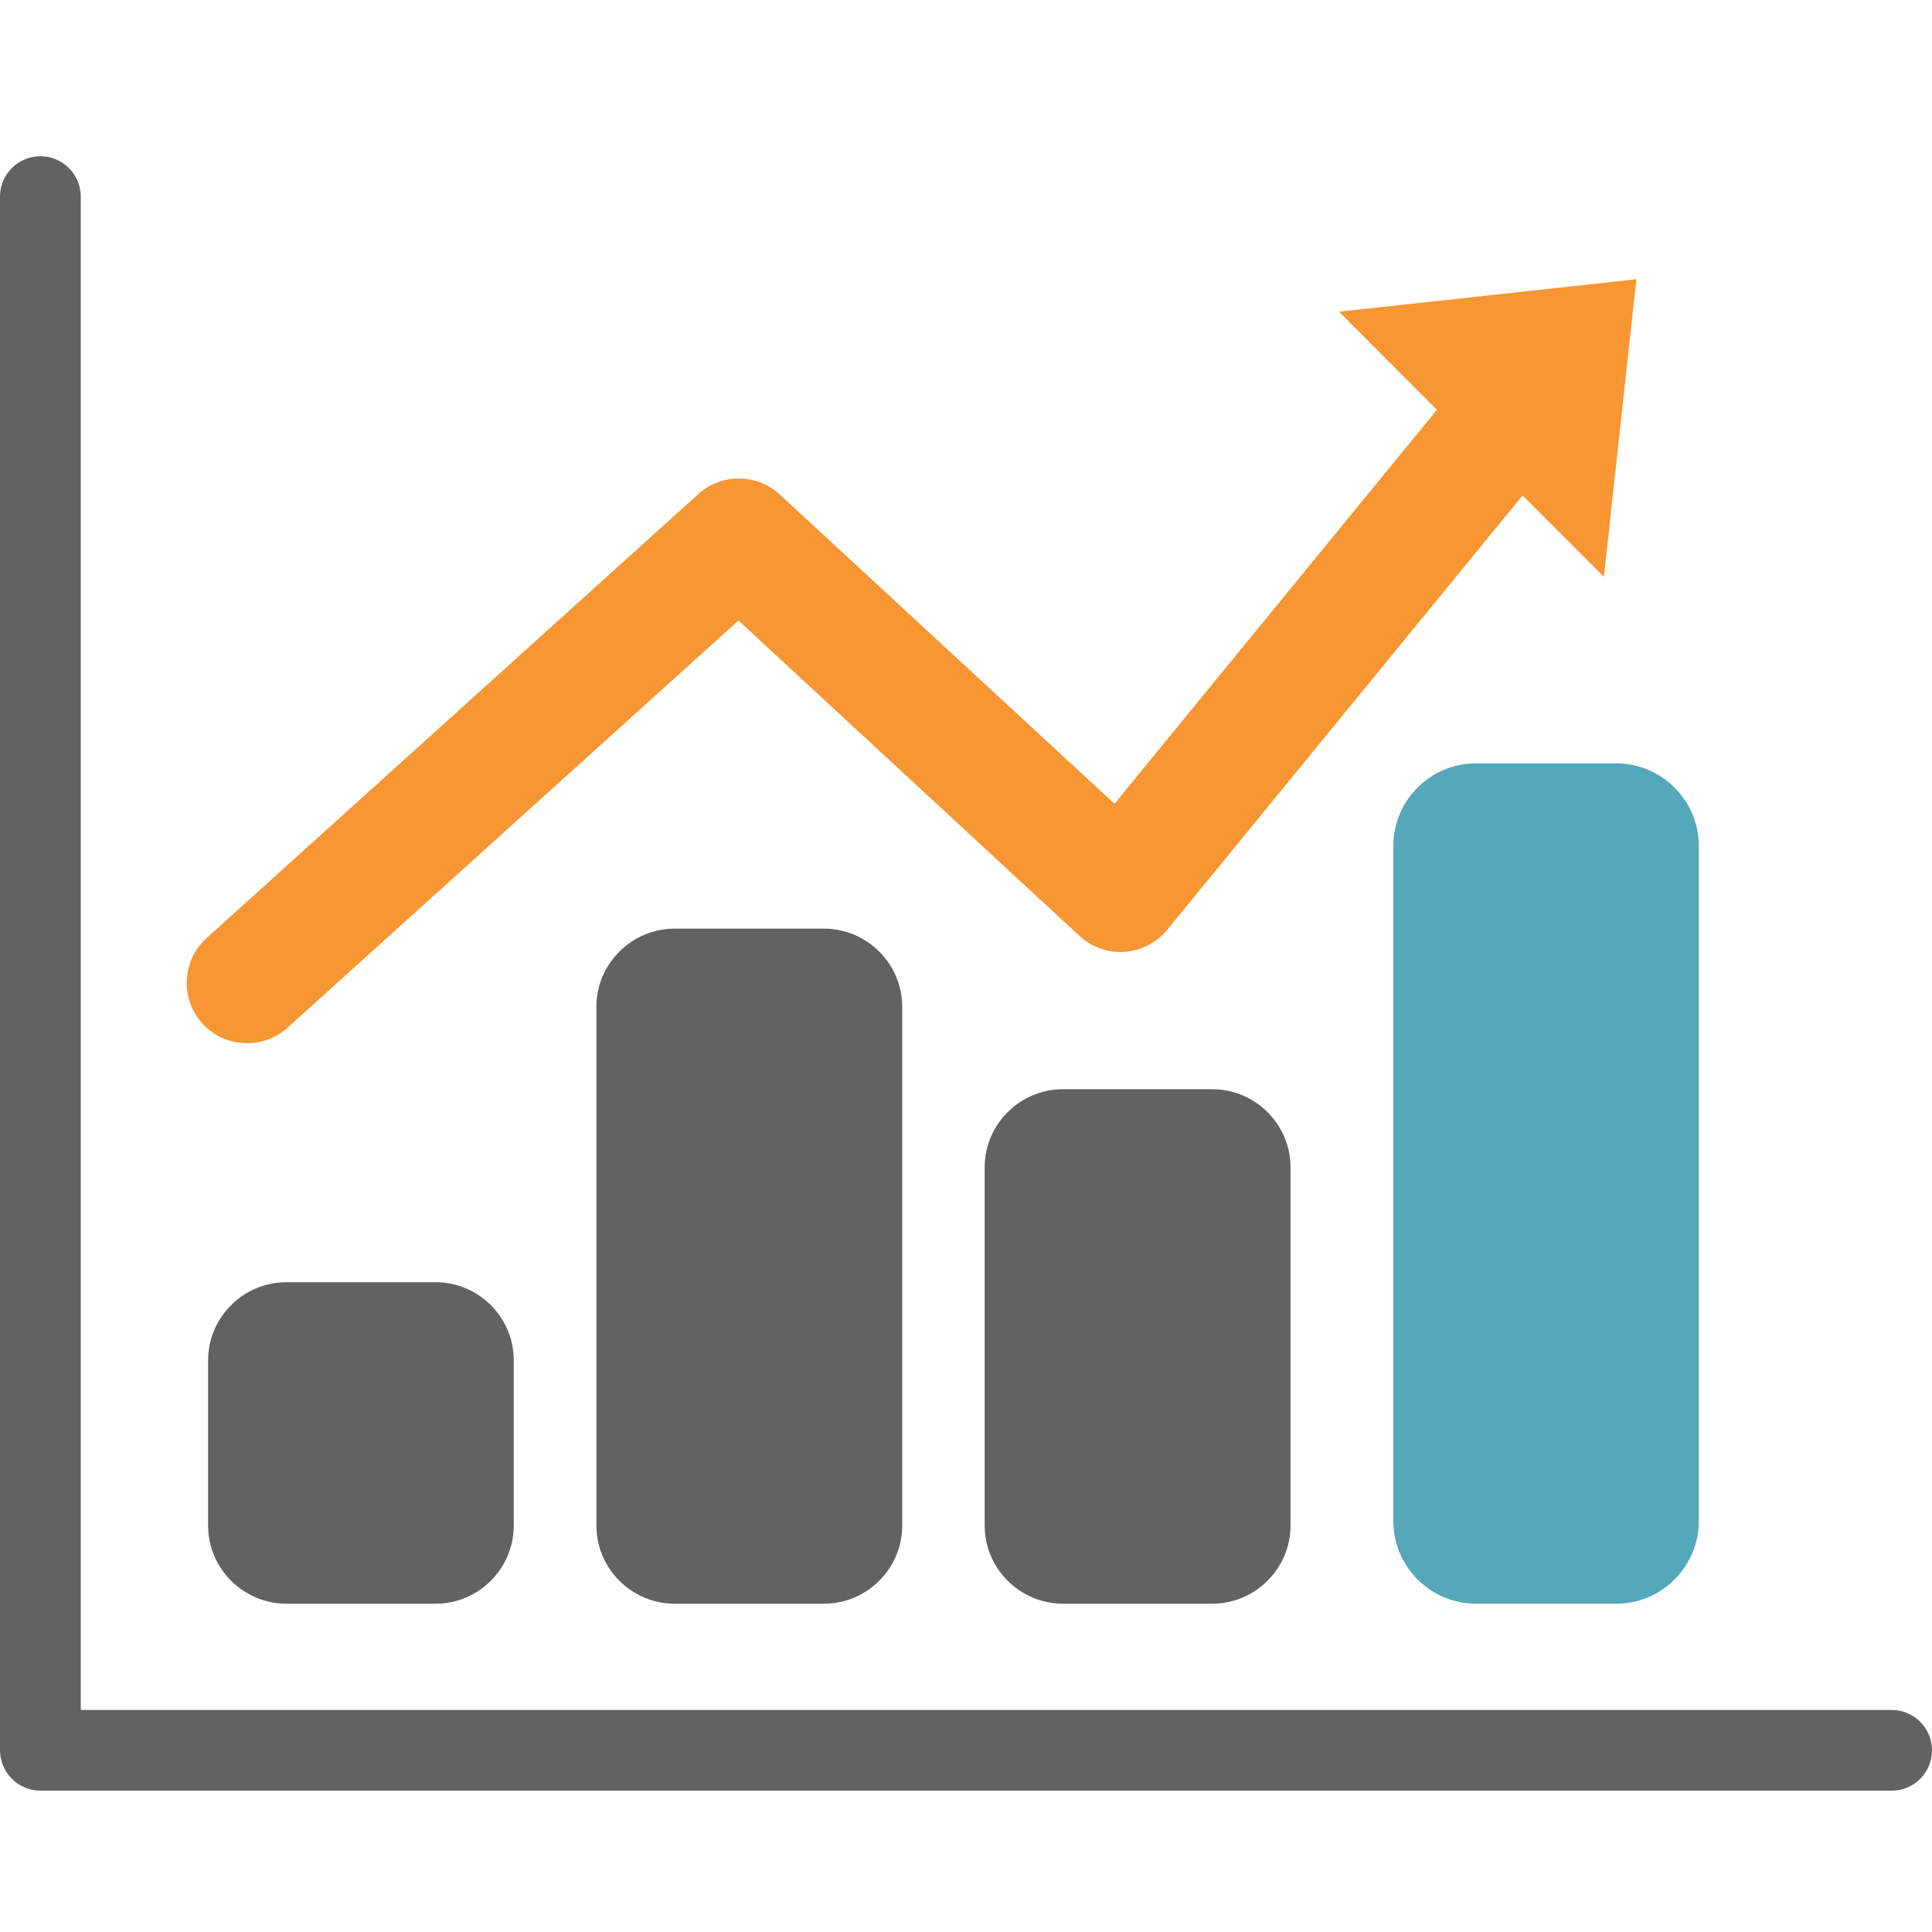
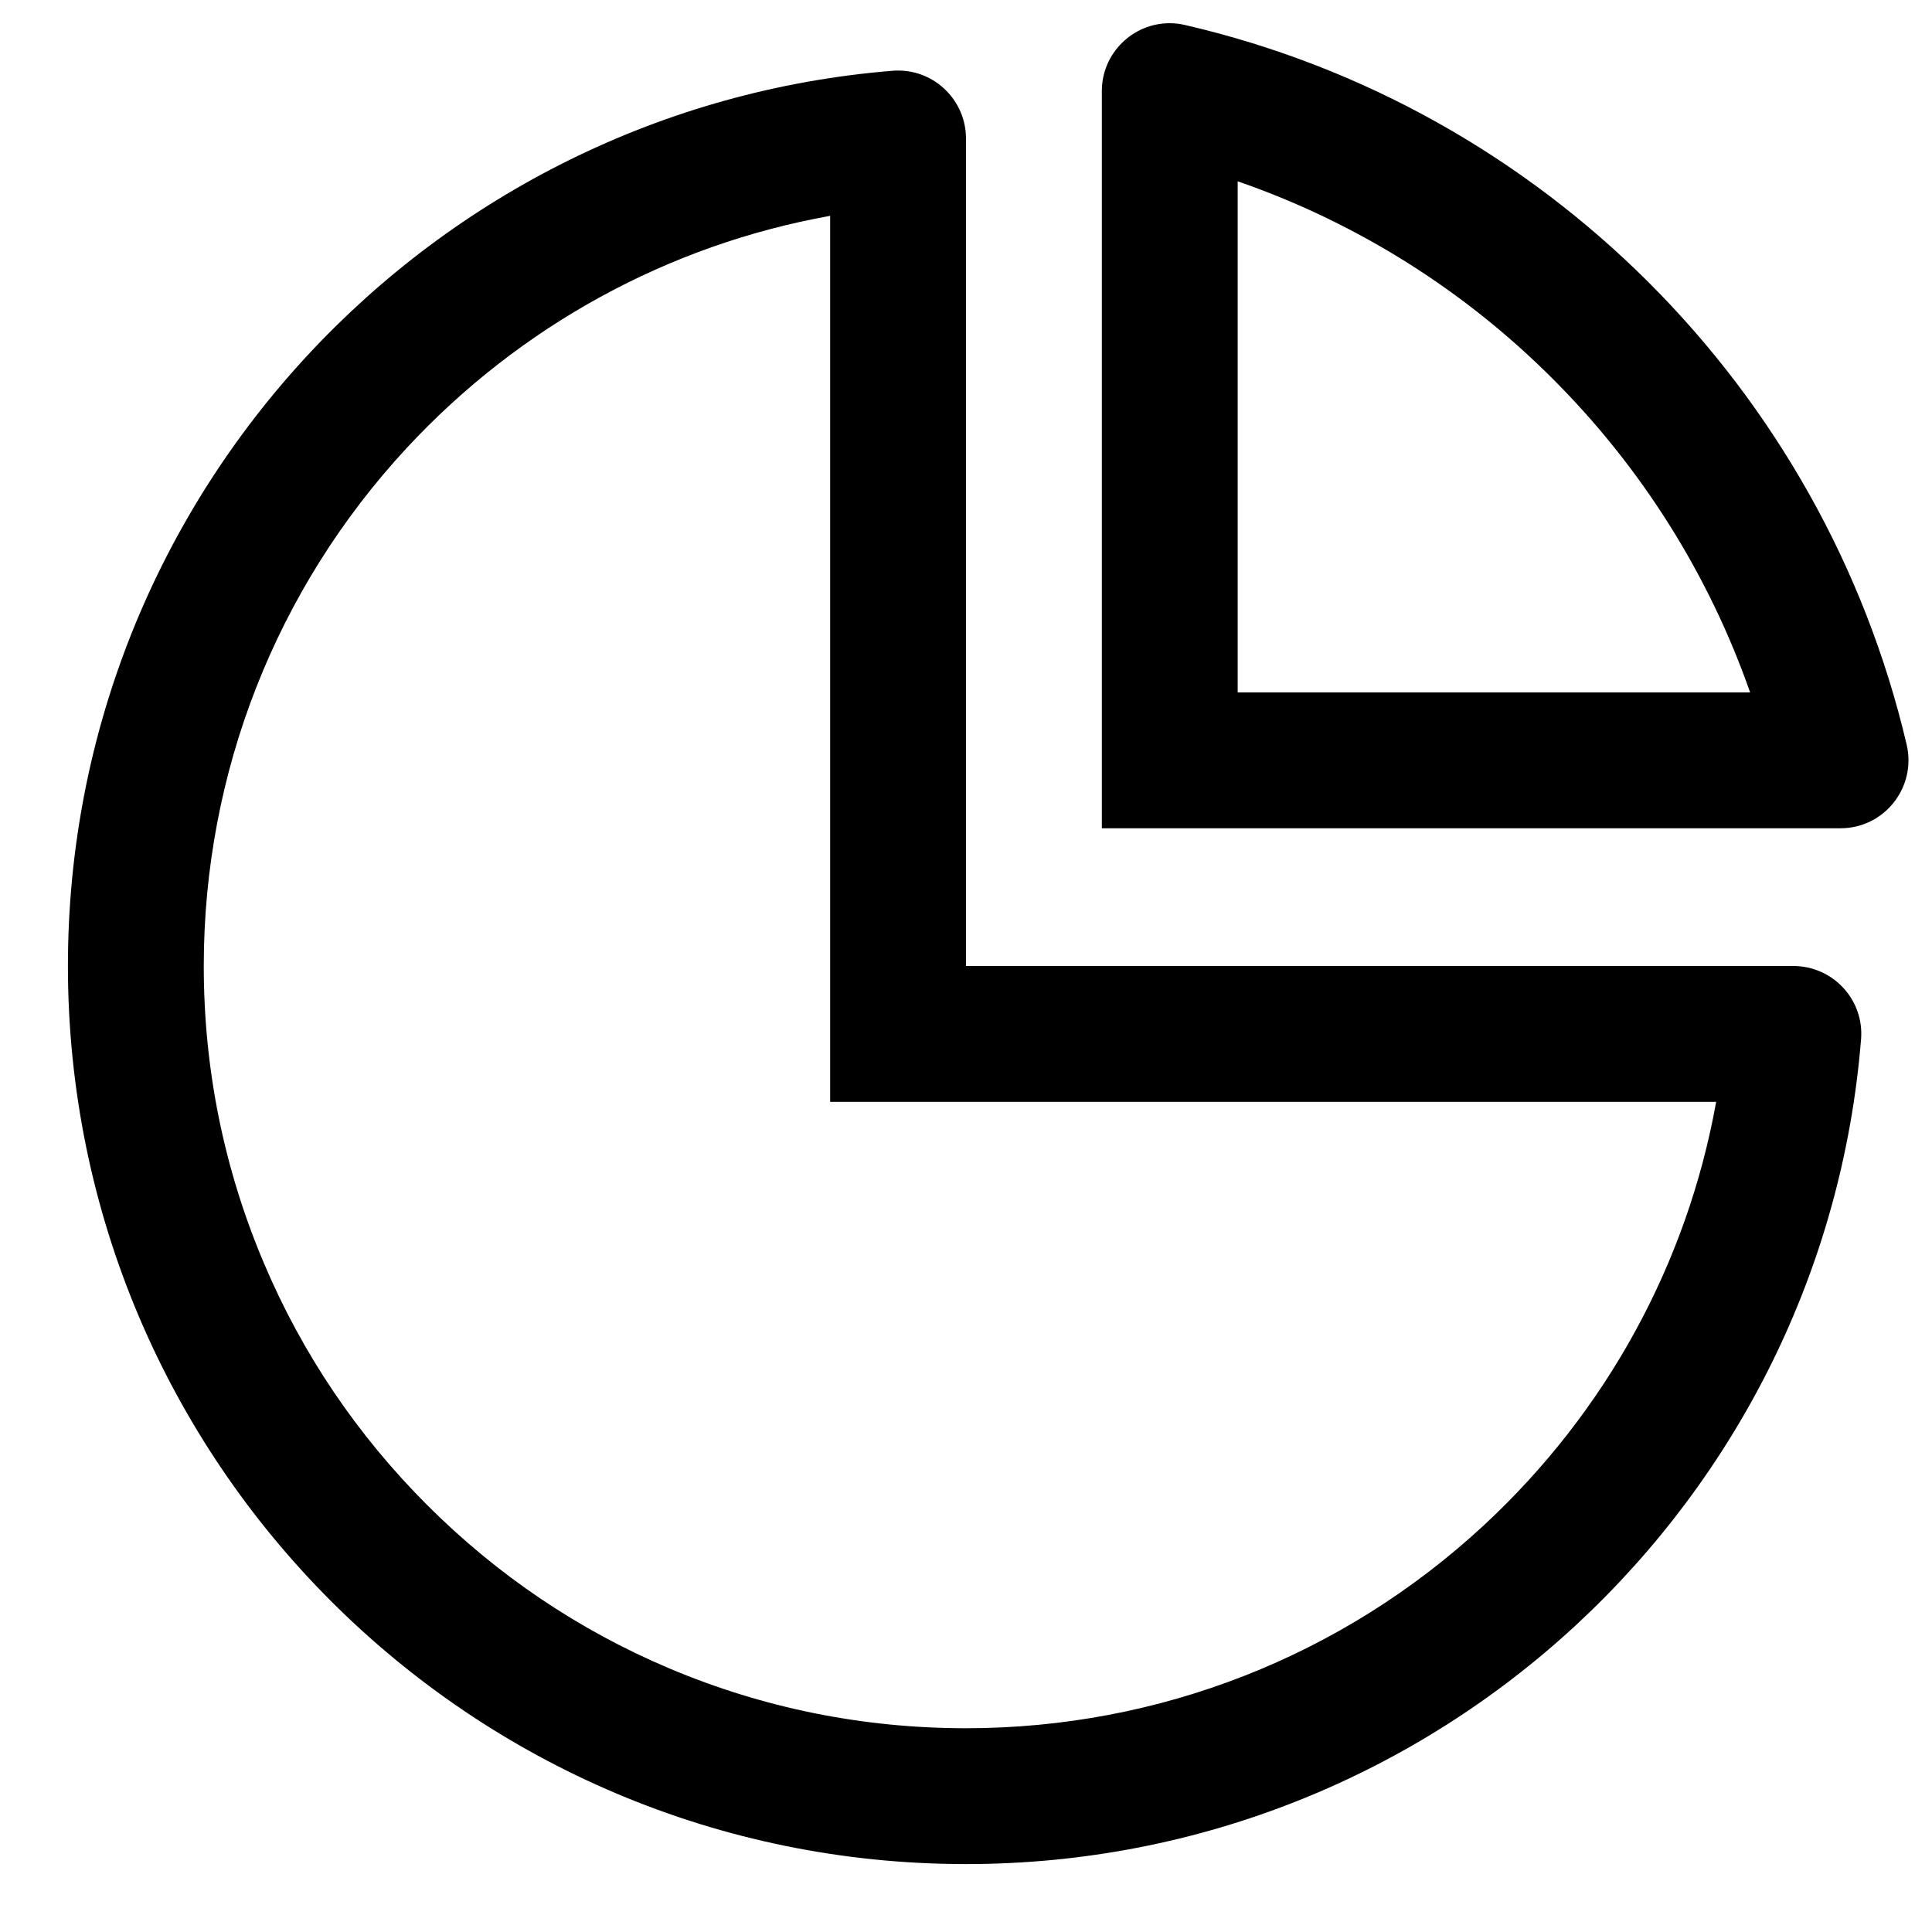
- <svg xmlns="http://www.w3.org/2000/svg" t="1597381045627" class="icon" viewBox="0 0 1024 1024" version="1.1" p-id="8567" width="200" height="200">
+ <svg xmlns="http://www.w3.org/2000/svg" t="1597395338175" class="icon" viewBox="0 0 1024 1024" version="1.1" p-id="7872" width="200" height="200">
  <defs>
    <style type="text/css" />
  </defs>
-   <path d="M21.4 949.1c-5.6 0-11.2-2.3-15.1-6.3-4-4-6.3-9.5-6.3-15.1V104.2c0-11.8 9.6-21.4 21.4-21.4 11.8 0 21.4 9.6 21.4 21.4v802.1h959.8c11.8 0 21.4 9.6 21.4 21.4 0 11.8-9.6 21.4-21.4 21.4H21.4z" fill="#626262" p-id="8568" />
-   <path d="M272.3 808.6c0 22.8-18.6 41.4-41.4 41.4h-79.1c-22.8 0-41.5-18.6-41.5-41.4V721c0-22.8 18.7-41.4 41.5-41.4h79.1c22.8 0 41.4 18.6 41.4 41.4v87.6zM478.2 808.6c0 22.8-18.7 41.4-41.5 41.4h-79.1c-22.8 0-41.5-18.6-41.5-41.4v-275c0-22.8 18.7-41.4 41.5-41.4h79.1c22.8 0 41.5 18.6 41.5 41.4v275z" fill="#626262" p-id="8569" />
-   <path d="M900.4 806.3c0 24-19.7 43.7-43.7 43.7h-74.5c-24 0-43.7-19.7-43.7-43.7v-358c0-24 19.6-43.7 43.7-43.7h74.5c24 0 43.7 19.7 43.7 43.7v358z" fill="#54A8B9" p-id="8570" />
-   <path d="M684 808.6c0 22.8-18.7 41.4-41.5 41.4h-79.1c-22.8 0-41.5-18.6-41.5-41.4V618.7c0-22.8 18.7-41.4 41.5-41.4h79.1c22.8 0 41.5 18.6 41.5 41.4v189.9z" fill="#626262" p-id="8571" />
-   <path d="M867.3 148l-157.6 17.2 51.9 52L590.7 426 413.3 262.1c-12.1-11.2-30.9-11.3-43.1-0.3L109.5 497.2c-13.1 11.8-14.1 32.1-2.3 45.2 6.3 7 15 10.5 23.8 10.5 7.7 0 15.3-2.7 21.4-8.2l239-215.8 180.8 167.2c6.5 6 15.2 9 23.9 8.4 8.7-0.6 17-4.9 22.5-11.6L807 262.6l43.1 43.1L867.3 148z" fill="#F79633" p-id="8572" />
+   <path d="M656 96.1c62.4 21.6 119.5 57.2 166.8 104.5 47.3 47.2 83 104.1 104.8 166.4H656V96.1m-36.1-83.8c-19.3 0-35.9 15.7-35.9 36V439h391.5c23.2 0 40.3-21.6 35.1-44.2-44.3-189-193.2-337.7-382.3-381.5-2.9-0.7-5.7-1-8.4-1z" fill="" p-id="7873" />
+   <path d="M440 114.4V584h469.6c-15.4 85.8-58.3 164.3-123.1 224.4C711.7 877.8 614.2 916 512 916c-54.6 0-107.5-10.7-157.2-31.7-48.1-20.3-91.3-49.5-128.4-86.6-37.1-37.1-66.3-80.3-86.6-128.4C118.7 619.5 108 566.6 108 512c0-102.2 38.2-199.7 107.6-274.6 60.1-64.7 138.6-107.6 224.4-123m36.1-77c-1 0-1.9 0-2.9 0.1C228.5 57.3 36 262.2 36 512c0 262.9 213.1 476 476 476 249.8 0 454.7-192.5 474.4-437.2 1.7-20.9-14.9-38.8-35.9-38.8H512V73.5c0-20-16.2-36.1-35.9-36.1z" fill="" p-id="7874" />
</svg>
